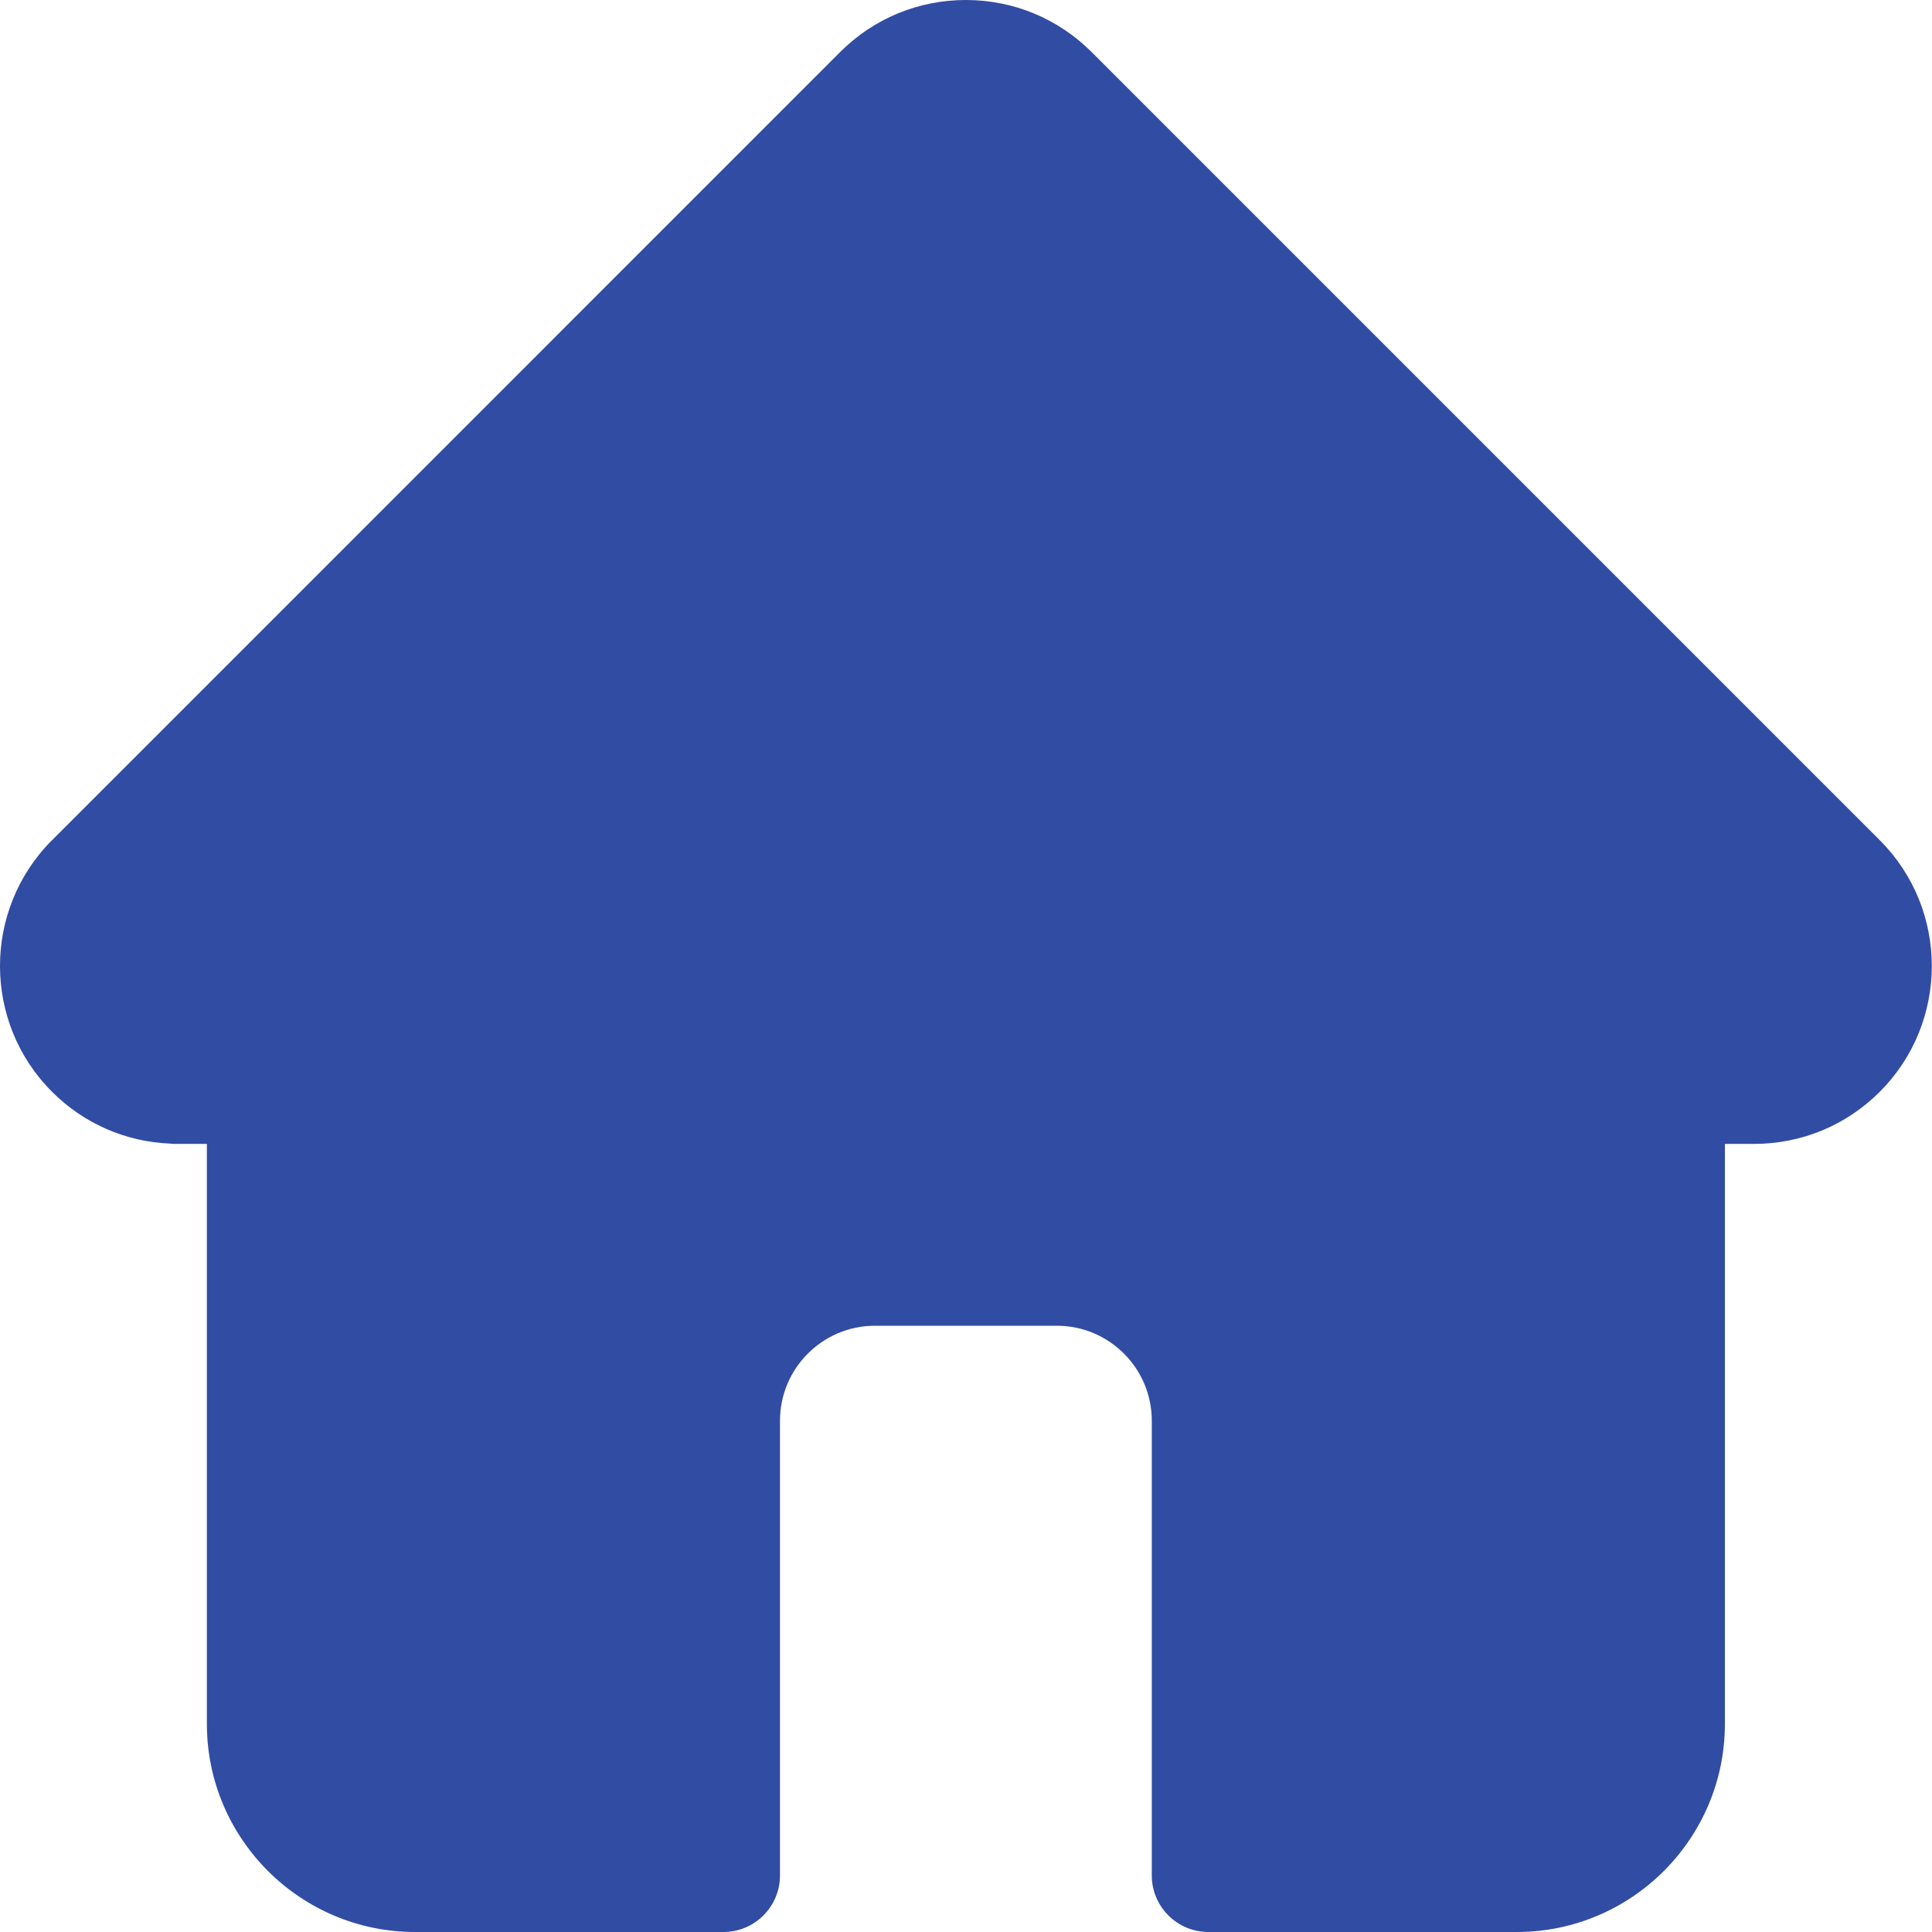
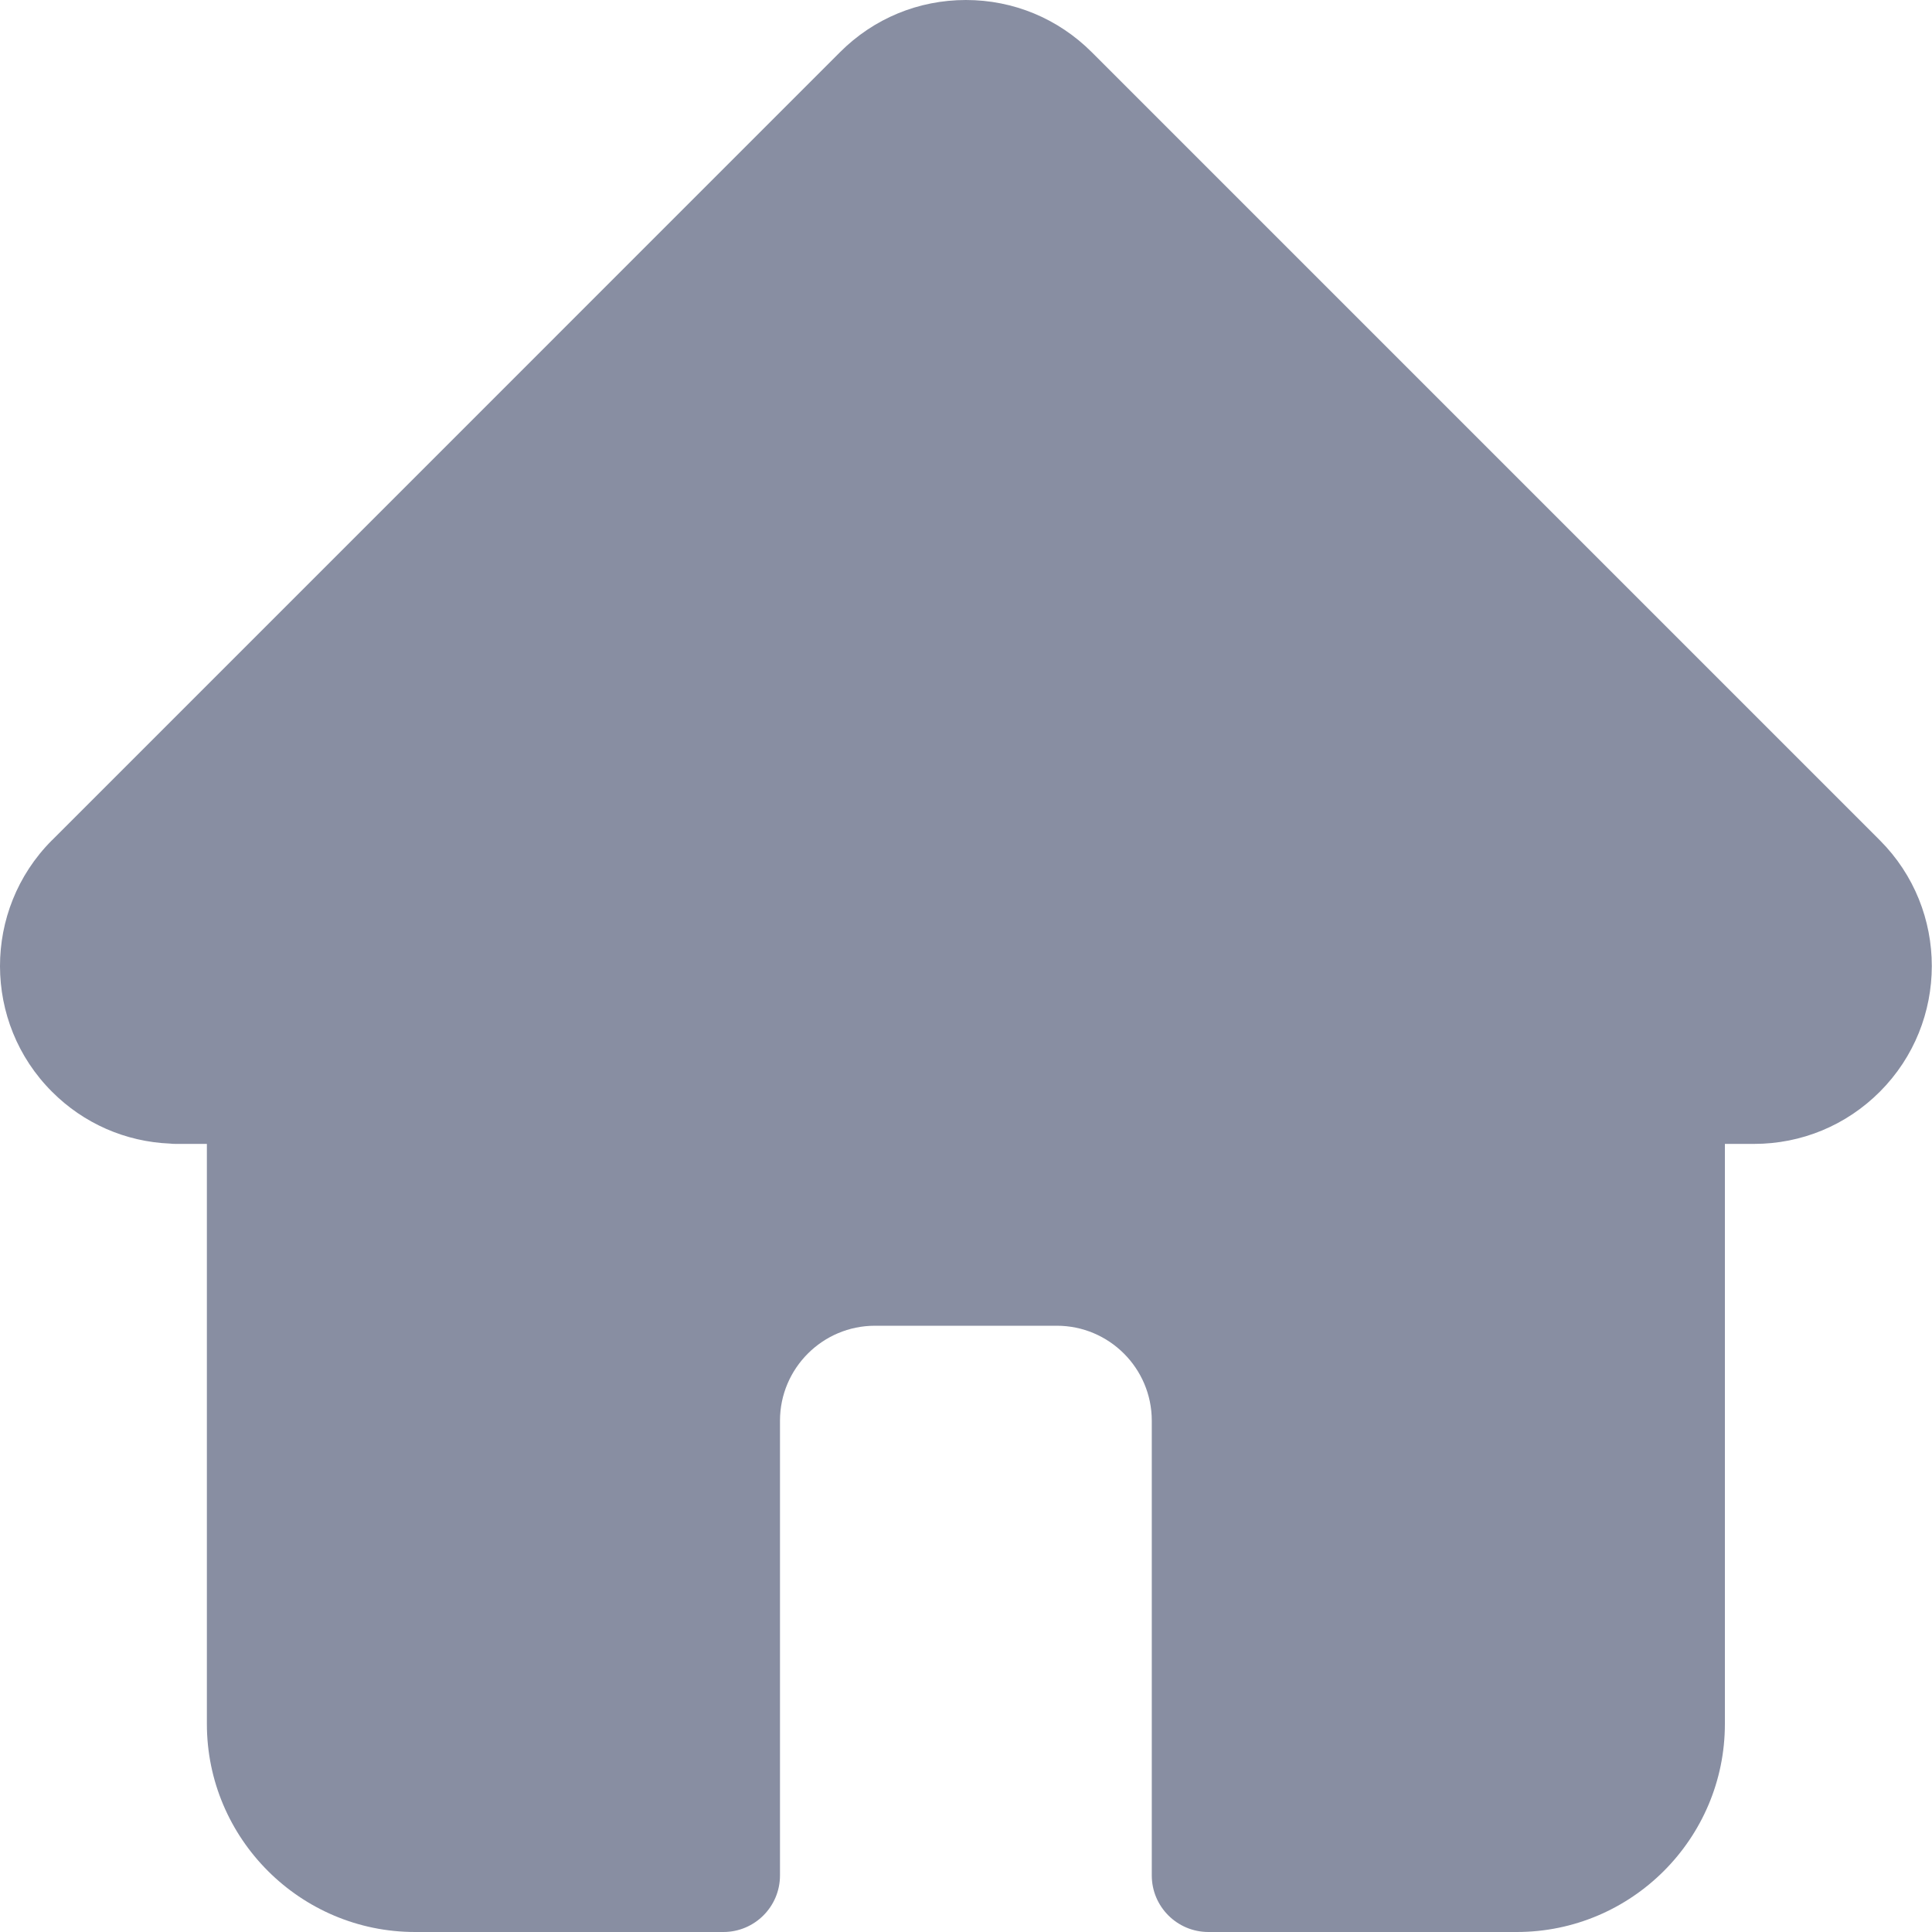
<svg xmlns="http://www.w3.org/2000/svg" width="25" height="25" viewBox="0 0 25 25" fill="none">
-   <path d="M24.326 10.874C24.325 10.873 24.325 10.873 24.324 10.872L14.126 0.674C13.691 0.24 13.114 0 12.499 0C11.884 0 11.306 0.239 10.871 0.674L0.679 10.867C0.675 10.87 0.672 10.874 0.668 10.877C-0.224 11.775 -0.223 13.232 0.673 14.127C1.082 14.537 1.622 14.774 2.2 14.798C2.223 14.801 2.247 14.802 2.271 14.802H2.677V22.307C2.677 23.792 3.886 25 5.371 25H9.361C9.765 25 10.093 24.672 10.093 24.268V18.384C10.093 17.706 10.645 17.155 11.322 17.155H13.675C14.353 17.155 14.904 17.706 14.904 18.384V24.268C14.904 24.672 15.232 25 15.637 25H19.627C21.112 25 22.32 23.792 22.32 22.307V14.802H22.697C23.312 14.802 23.89 14.562 24.325 14.127C25.221 13.23 25.222 11.771 24.326 10.874Z" fill="#314CA3" />
+   <path d="M24.326 10.874C24.325 10.873 24.325 10.873 24.324 10.872L14.126 0.674C13.691 0.24 13.114 0 12.499 0C11.884 0 11.306 0.239 10.871 0.674L0.679 10.867C0.675 10.87 0.672 10.874 0.668 10.877C-0.224 11.775 -0.223 13.232 0.673 14.127C1.082 14.537 1.622 14.774 2.2 14.798C2.223 14.801 2.247 14.802 2.271 14.802H2.677V22.307C2.677 23.792 3.886 25 5.371 25H9.361C9.765 25 10.093 24.672 10.093 24.268V18.384C10.093 17.706 10.645 17.155 11.322 17.155H13.675C14.353 17.155 14.904 17.706 14.904 18.384V24.268C14.904 24.672 15.232 25 15.637 25H19.627C21.112 25 22.32 23.792 22.32 22.307V14.802H22.697C23.312 14.802 23.89 14.562 24.325 14.127C25.221 13.23 25.222 11.771 24.326 10.874Z" fill="#888EA2" />
</svg>
